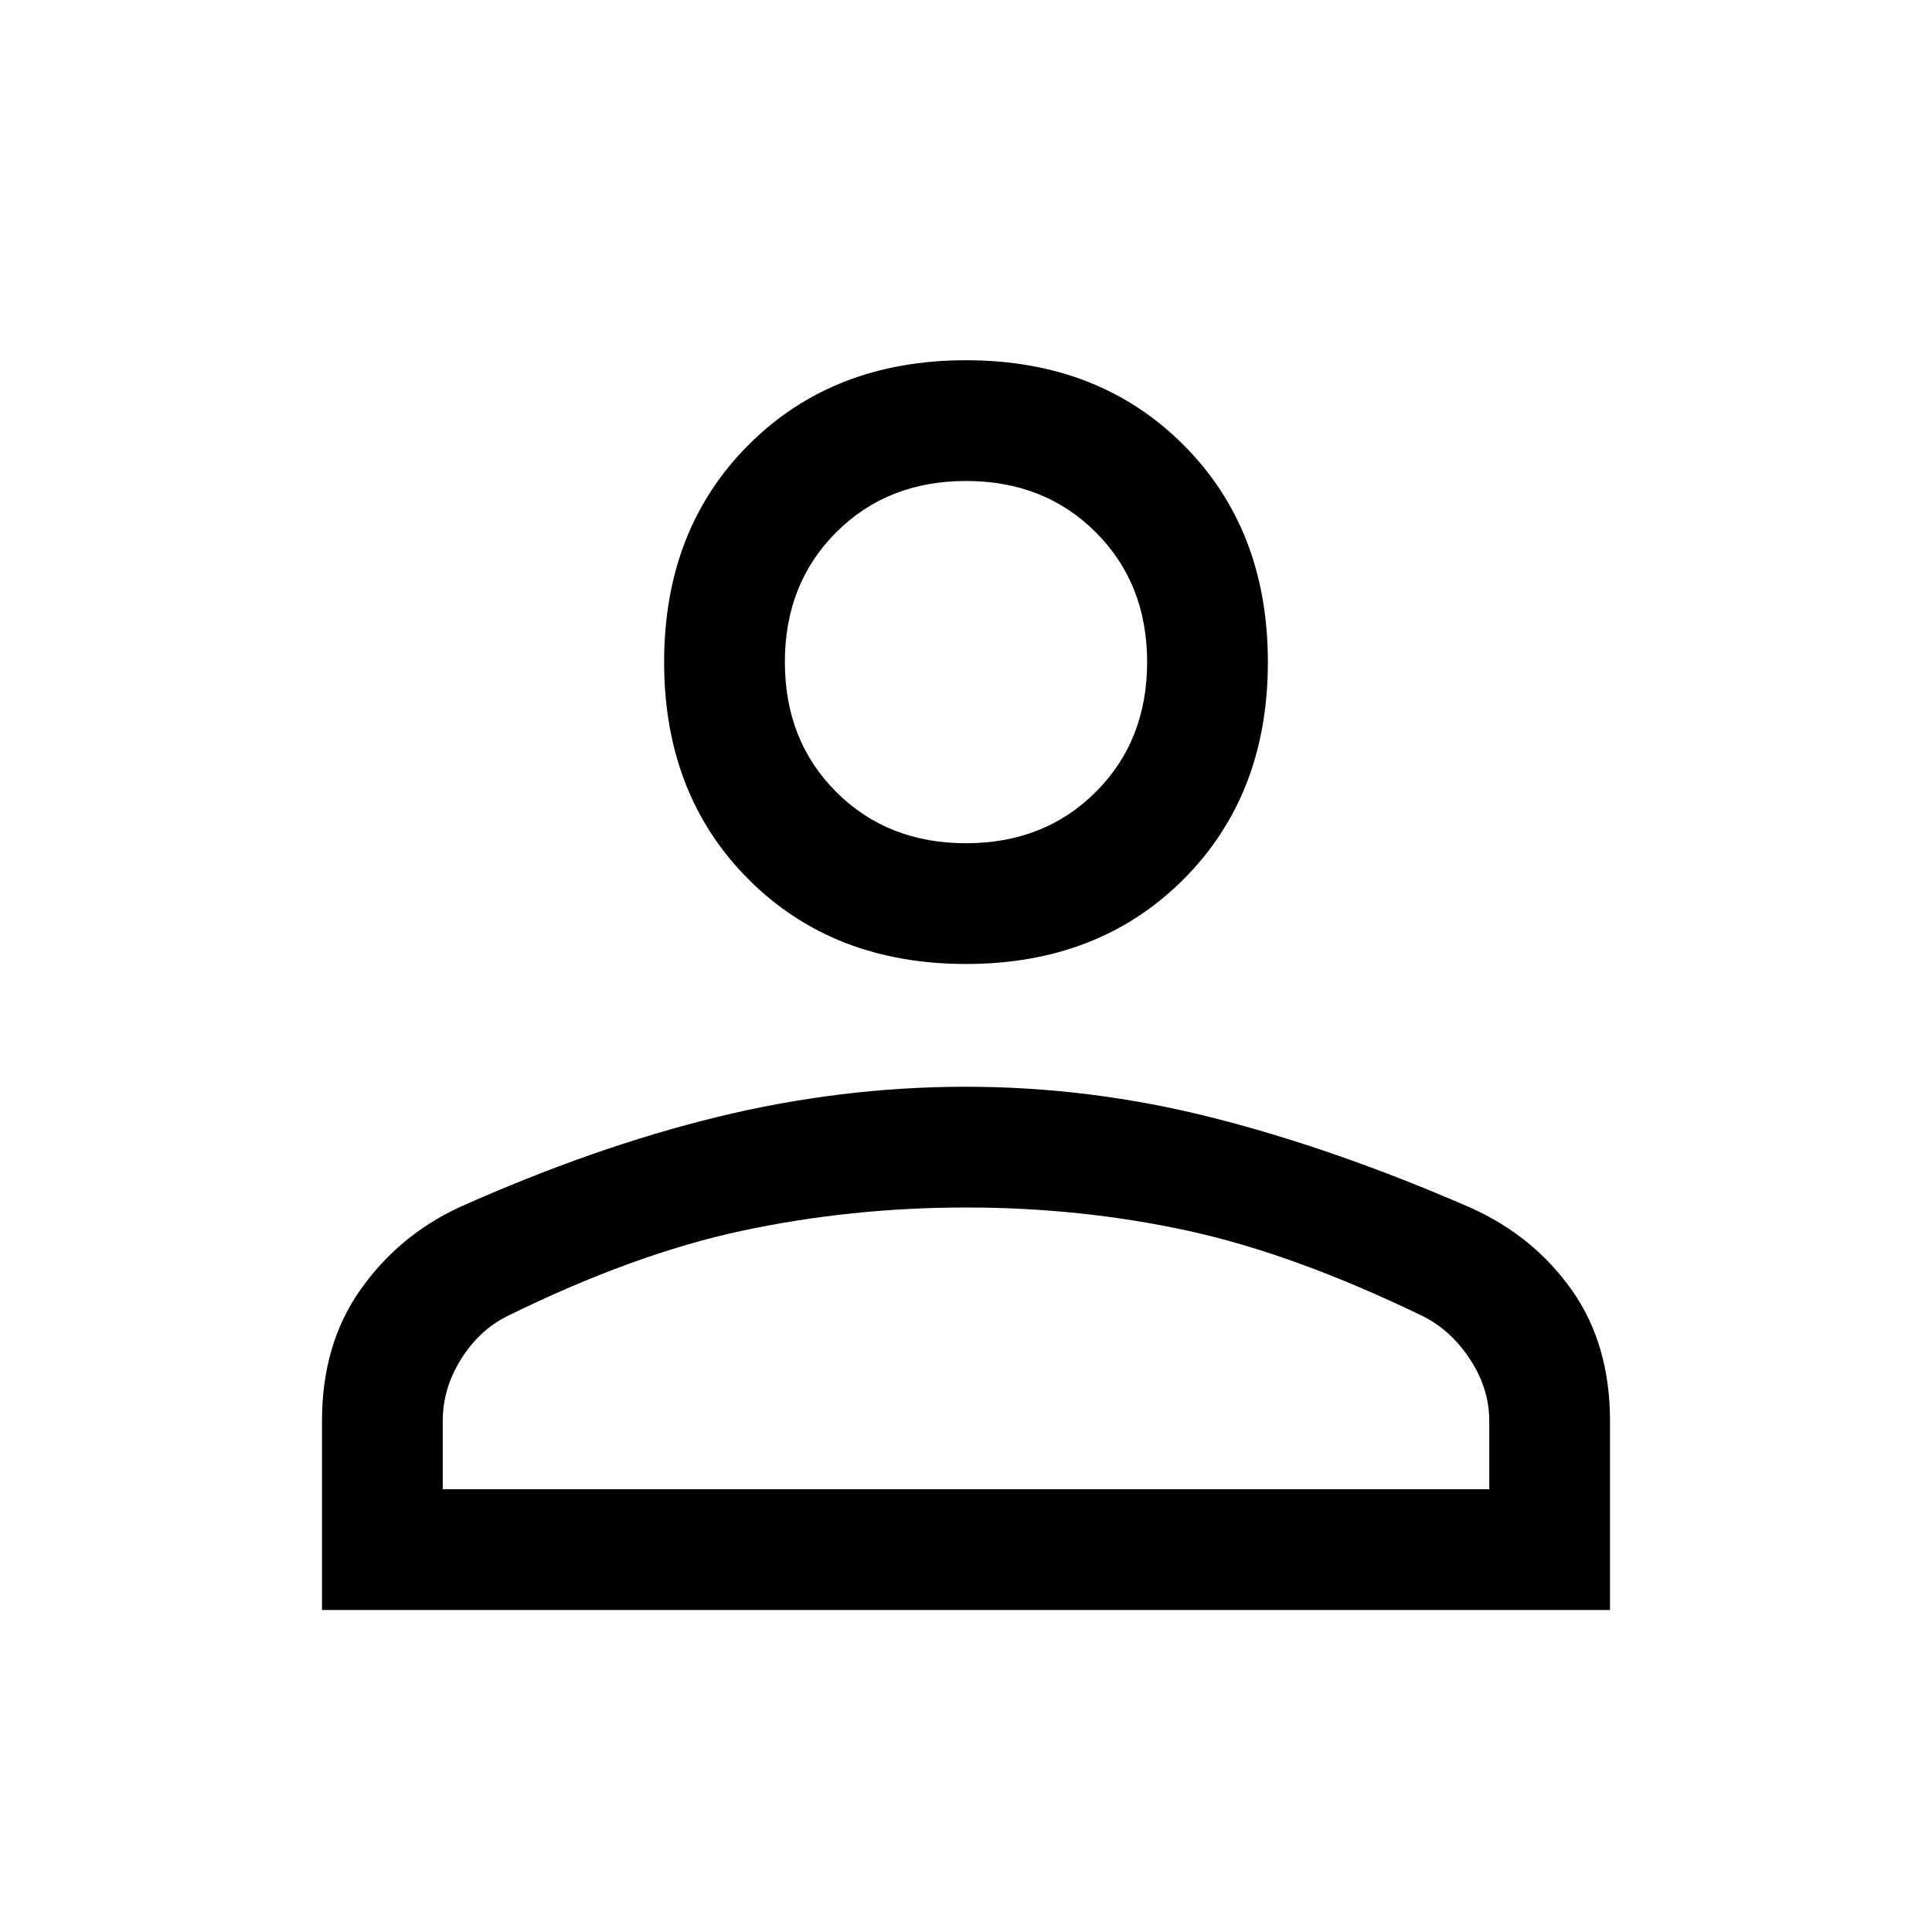
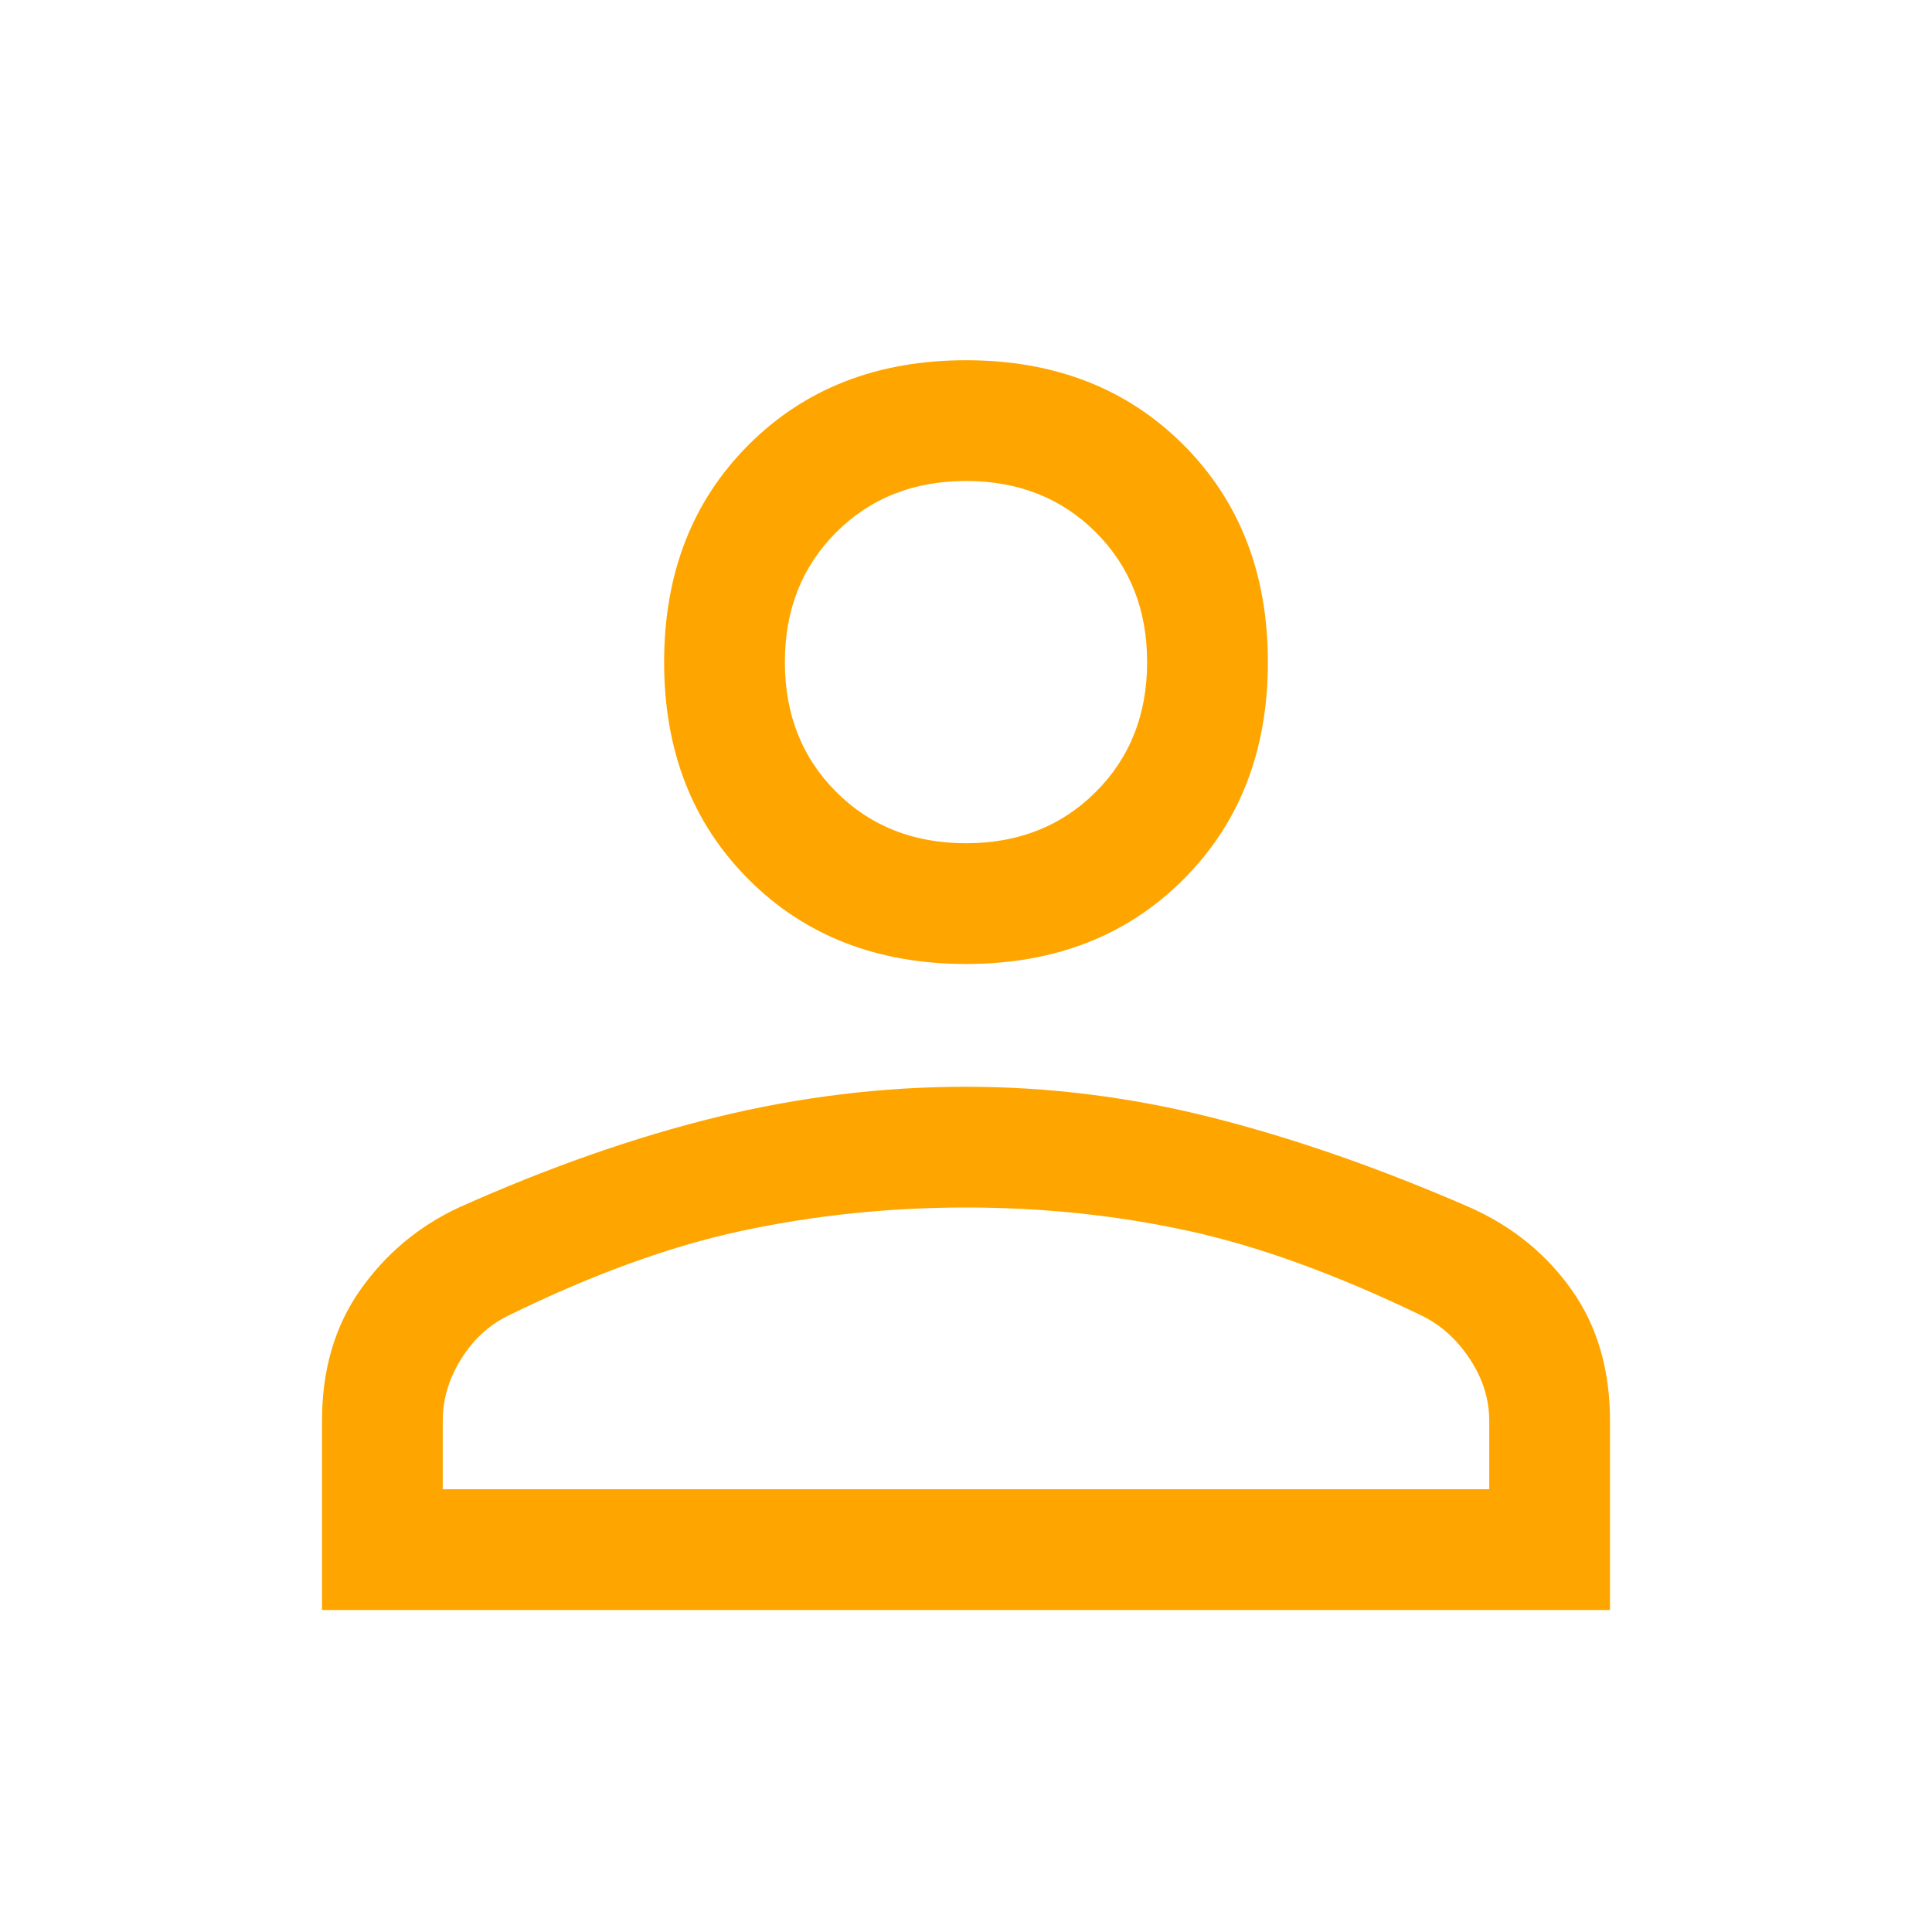
- <svg xmlns="http://www.w3.org/2000/svg" height="48" viewBox="0 96 960 960" width="48">
+ <svg xmlns="http://www.w3.org/2000/svg" fill="orange" height="48" viewBox="0 96 960 960" width="48">
  <path d="M480 575q-66 0-108-42t-42-108q0-66 42-108t108-42q66 0 108 42t42 108q0 66-42 108t-108 42ZM160 896v-94q0-38 19-65t49-41q67-30 128.5-45T480 636q62 0 123 15.5t127.921 44.694q31.301 14.126 50.19 40.966Q800 764 800 802v94H160Zm60-60h520v-34q0-16-9.5-30.5T707 750q-64-31-117-42.5T480 696q-57 0-111 11.5T252 750q-14 7-23 21.5t-9 30.5v34Zm260-321q39 0 64.5-25.5T570 425q0-39-25.5-64.5T480 335q-39 0-64.5 25.5T390 425q0 39 25.5 64.5T480 515Zm0-90Zm0 411Z" />
</svg>
